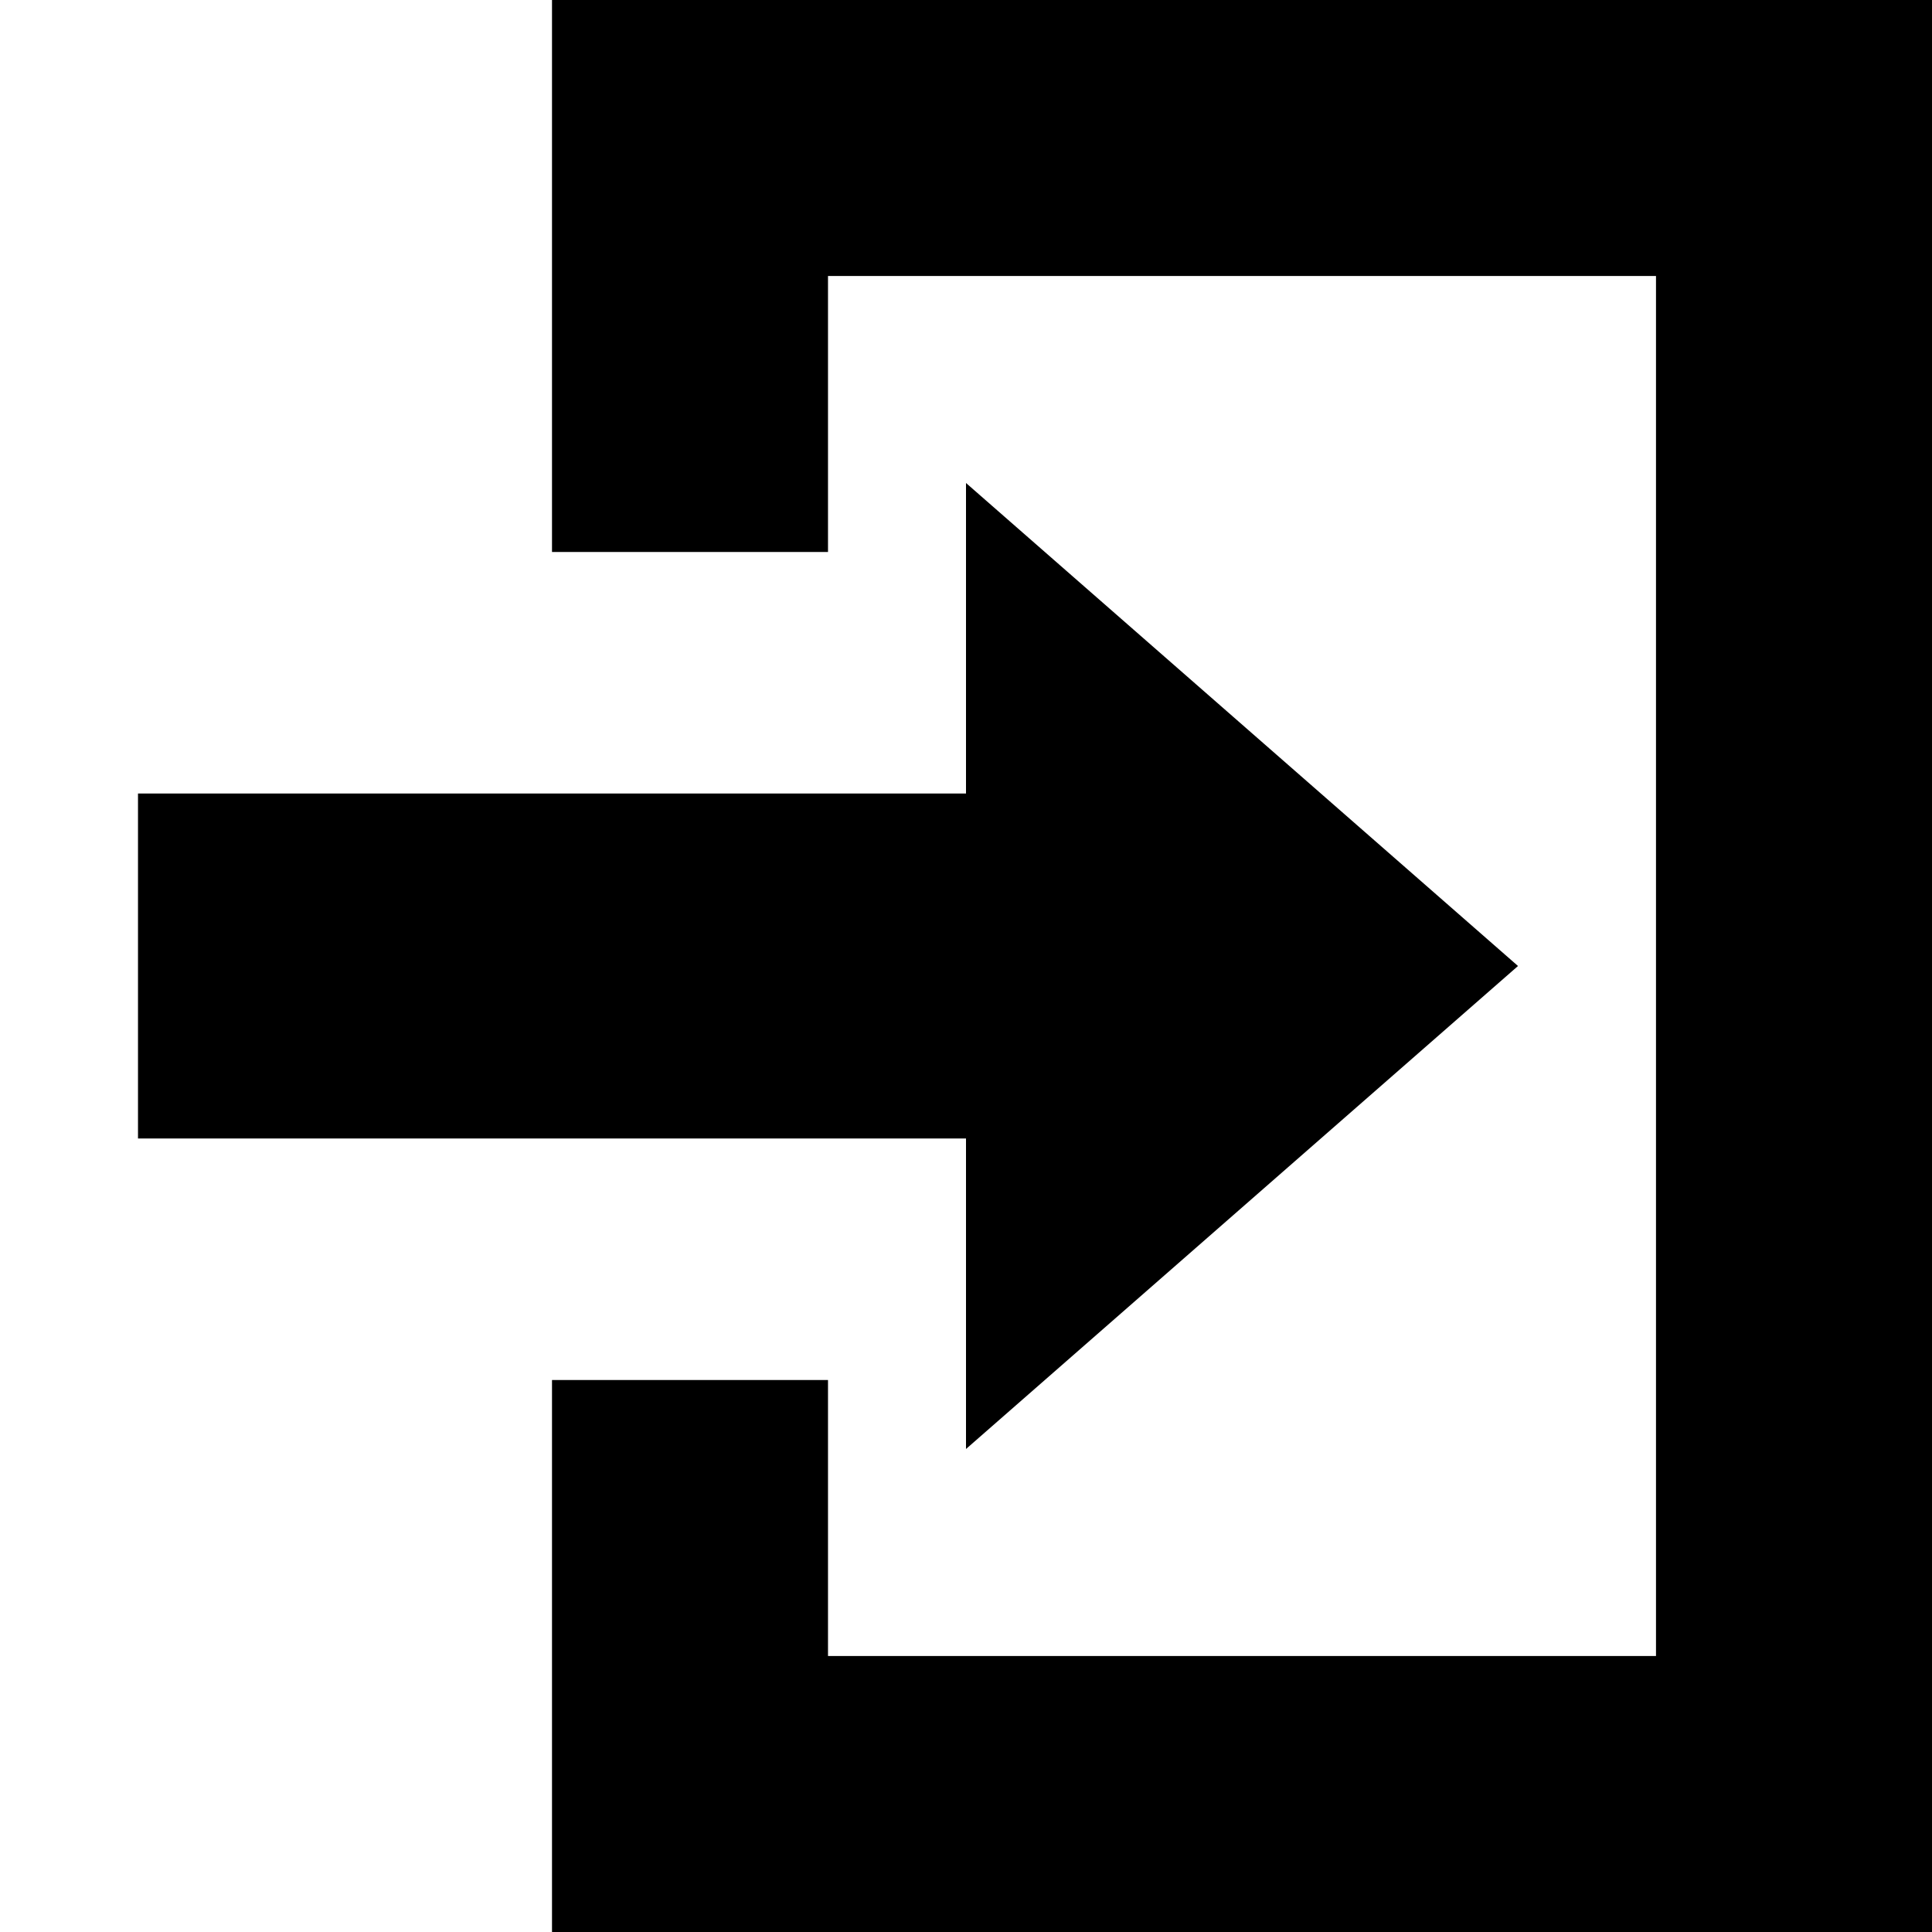
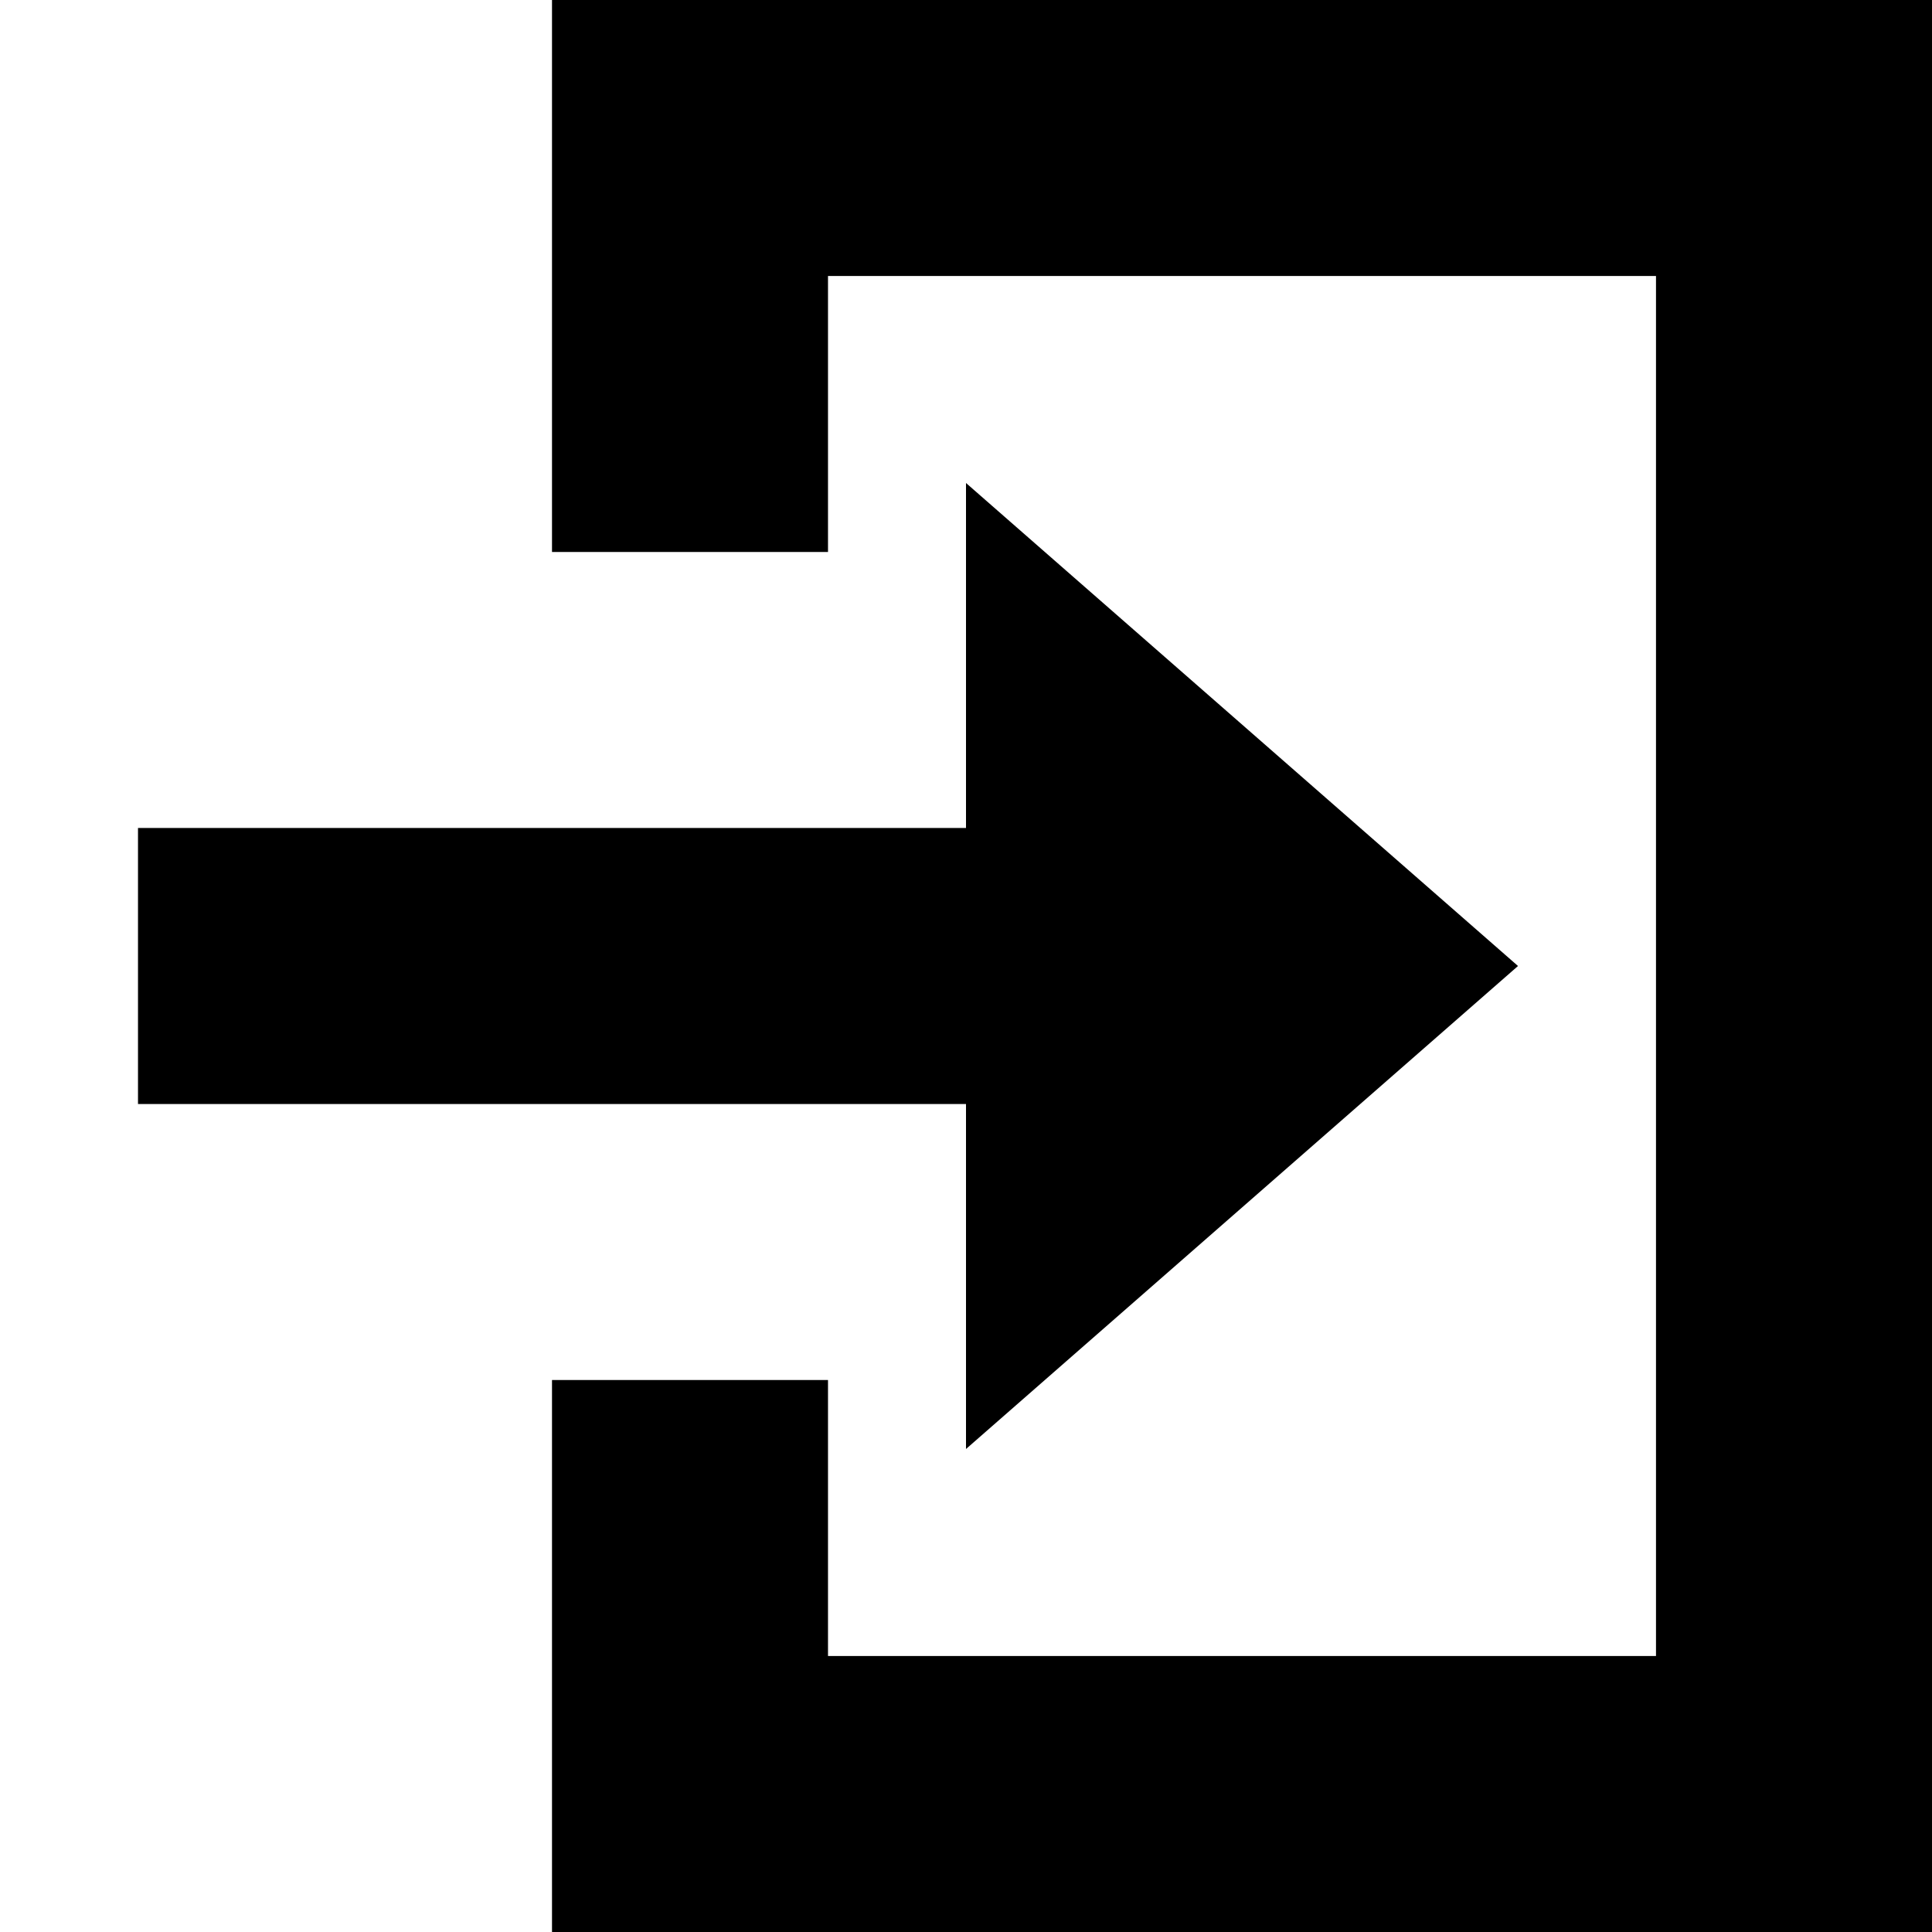
<svg xmlns="http://www.w3.org/2000/svg" version="1.1" width="100%" height="100%" viewBox="0 0 14 14" id="svg2">
  <defs id="defs6" />
-   <rect width="14" height="14" x="0" y="0" id="canvas" style="fill:none;stroke:none;visibility:hidden" />
-   <path d="m 4,0 0,4 2,0 0,-2 6,0 0,10 -6,0 0,-2 -2,0 0,4 10,0 0,-14 z m 3,3.5 0,2.25 -6,0 0,2.5 6,0 0,2.25 4,-3.5 z" id="entrance-main" style="fill:#000000;fill-opacity:1;stroke:none" />
+   <rect style="fill:none;stroke:none;visibility:hidden" id="canvas" y="0" x="0" height="14" width="14" />
+   <path style="fill:#000000;fill-opacity:1;stroke:none" d="M4.0 0.0C4.0 1.333 4.0 2.667 4.0 4.0C4.667 4.0 5.333 4.0 6.0 4.0C6.0 3.333 6.0 2.667 6.0 2.0C8.0 2.0 10.0 2.0 12.0 2.0C12.0 5.333 12.0 8.667 12.0 12.0C10.0 12.0 8.0 12.0 6.0 12.0C6.0 11.333 6.0 10.667 6.0 10.0C5.333 10.0 4.667 10.0 4.0 10.0C4.0 11.333 4.0 12.667 4.0 14.0C7.333 14.0 10.667 14.0 14.0 14.0C14.0 9.333 14.0 4.667 14.0 0.0C10.667 0.0 7.333 0.0 4.0 0.0ZM7.0 3.5C7.0 4.5 7.0 5.25 7.0 6.0C5.0 6.0 3.0 6.0 1.0 6.0C1.0 6.333 1.0 7.167 1.0 8.0C3.0 8.0 5.0 8.0 7.0 8.0C7.0 9.0 7.0 9.75 7.0 10.5C8.333 9.333 9.667 8.167 11.0 7.0C9.667 5.833 8.333 4.667 7.0 3.5Z" id="entrance-main" transform="matrix(1,0,0,1,0,0)" />
</svg>
